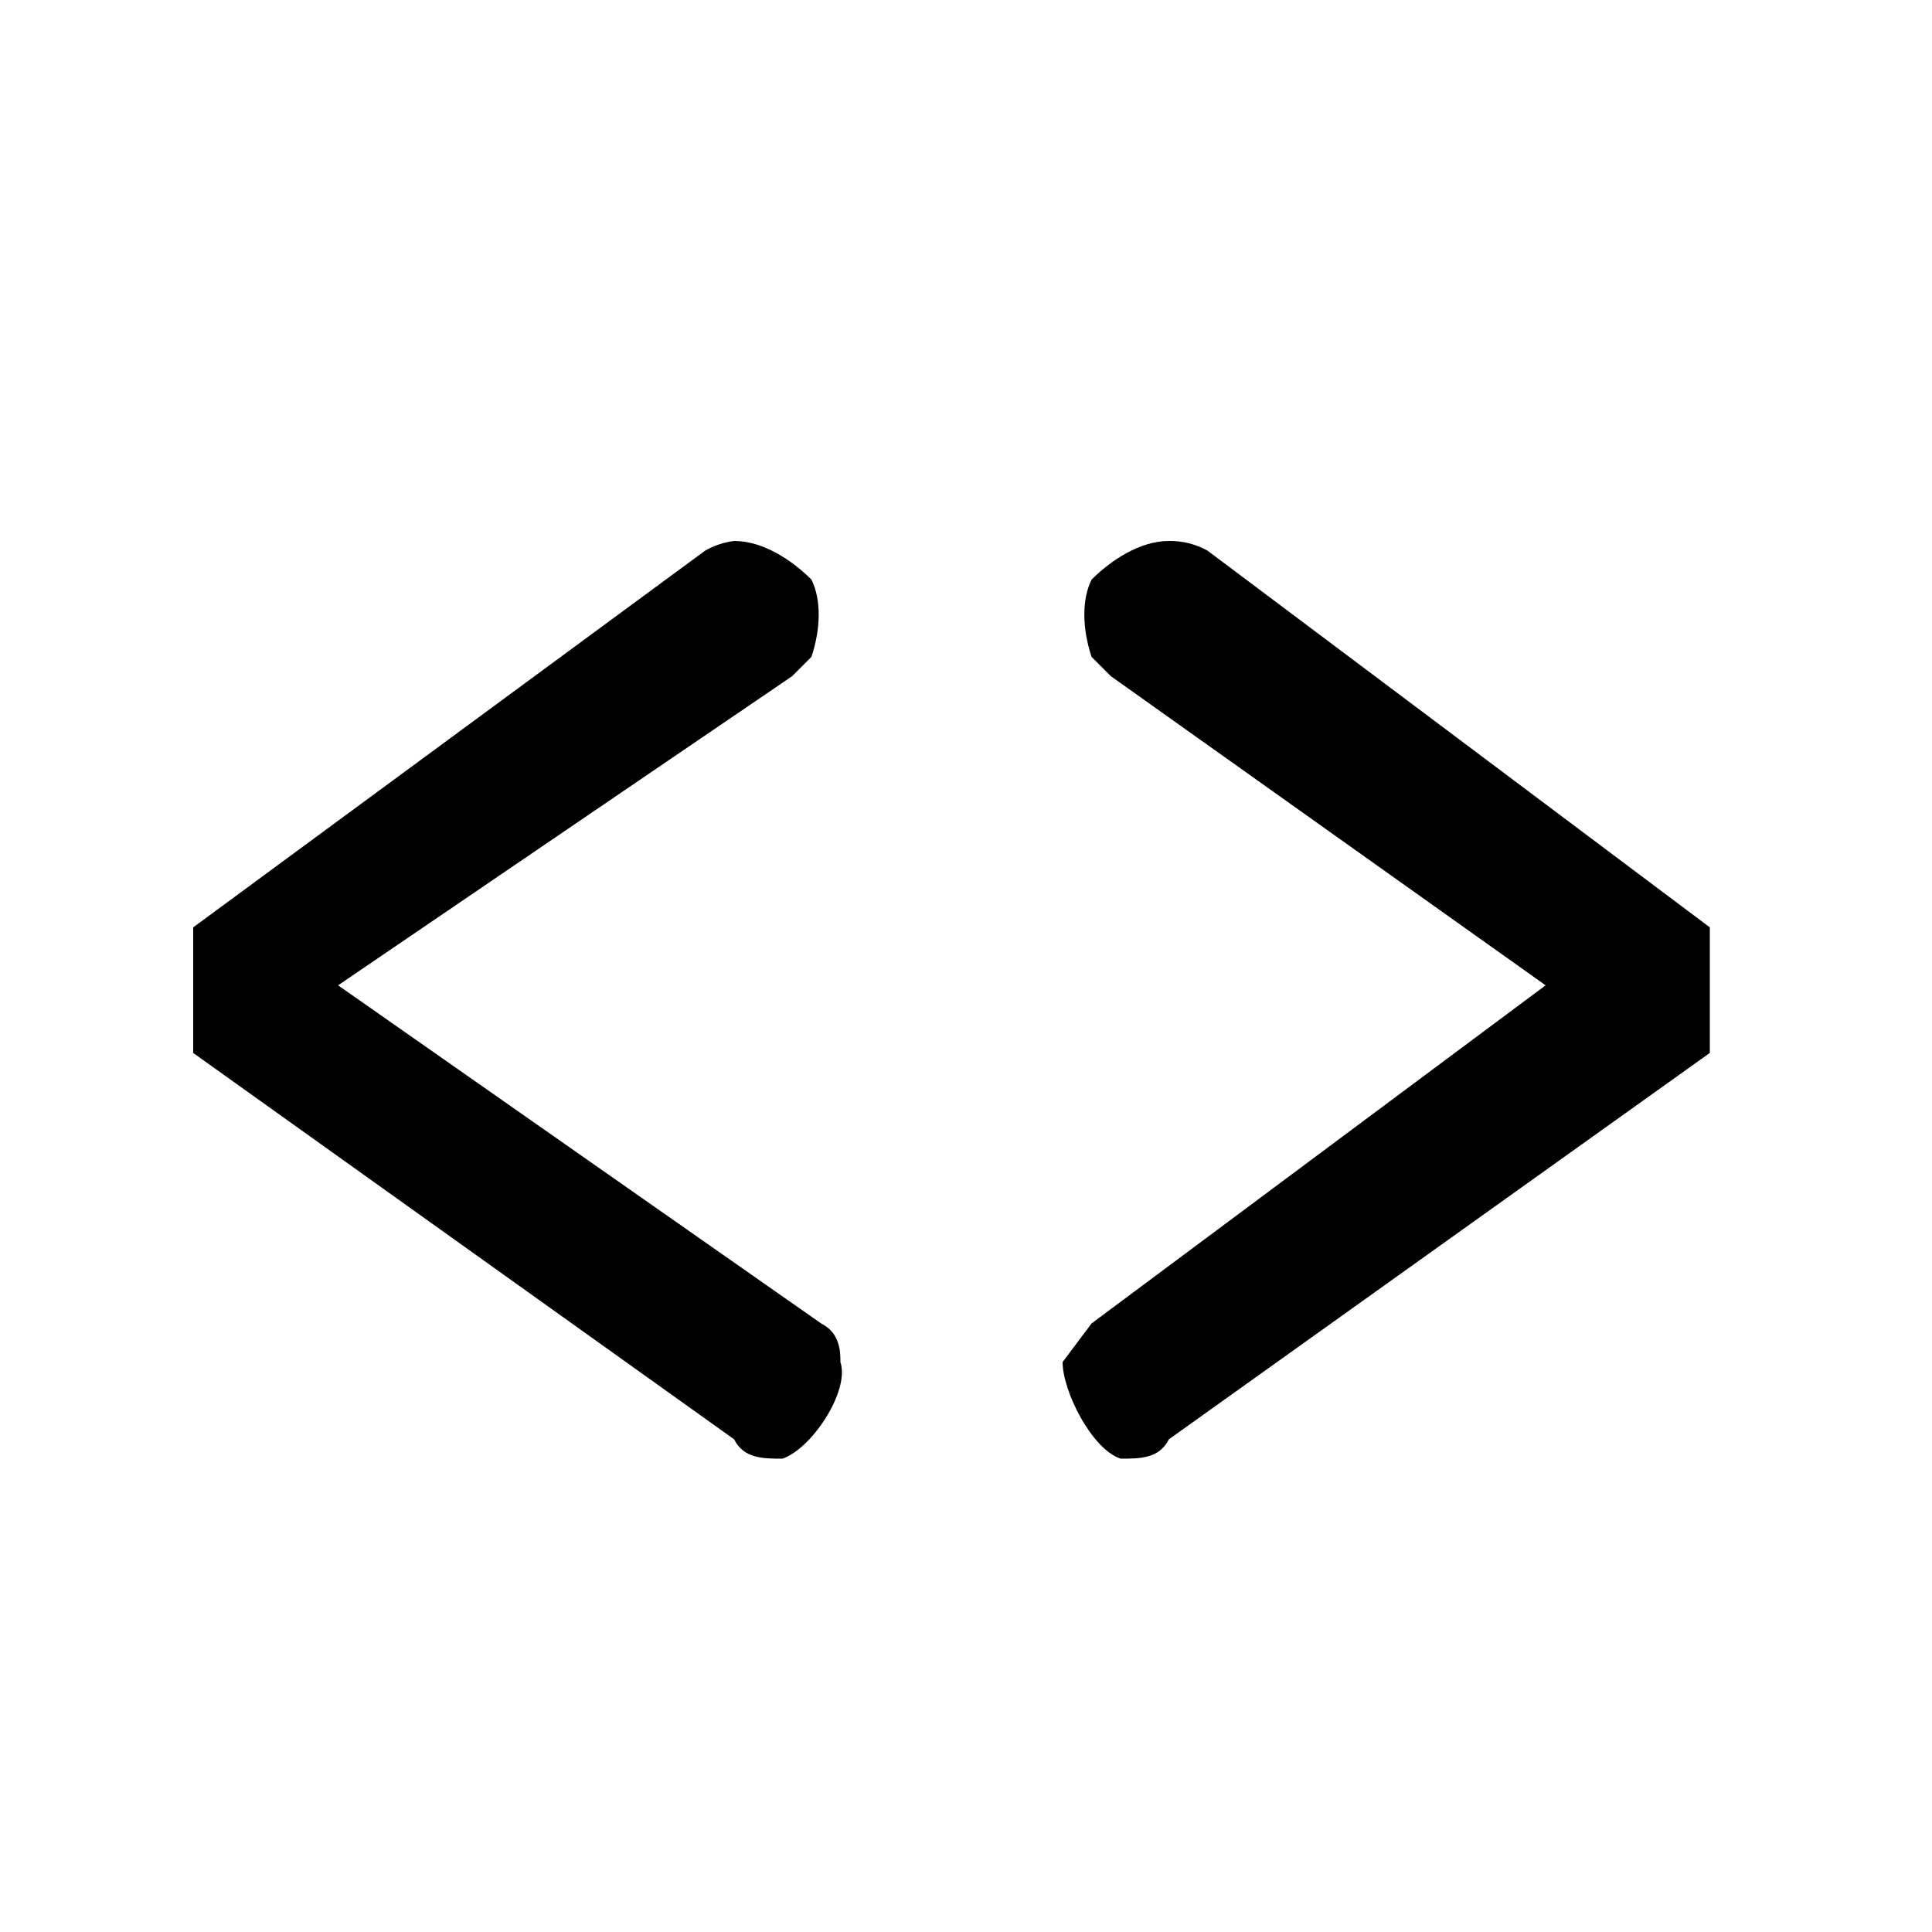
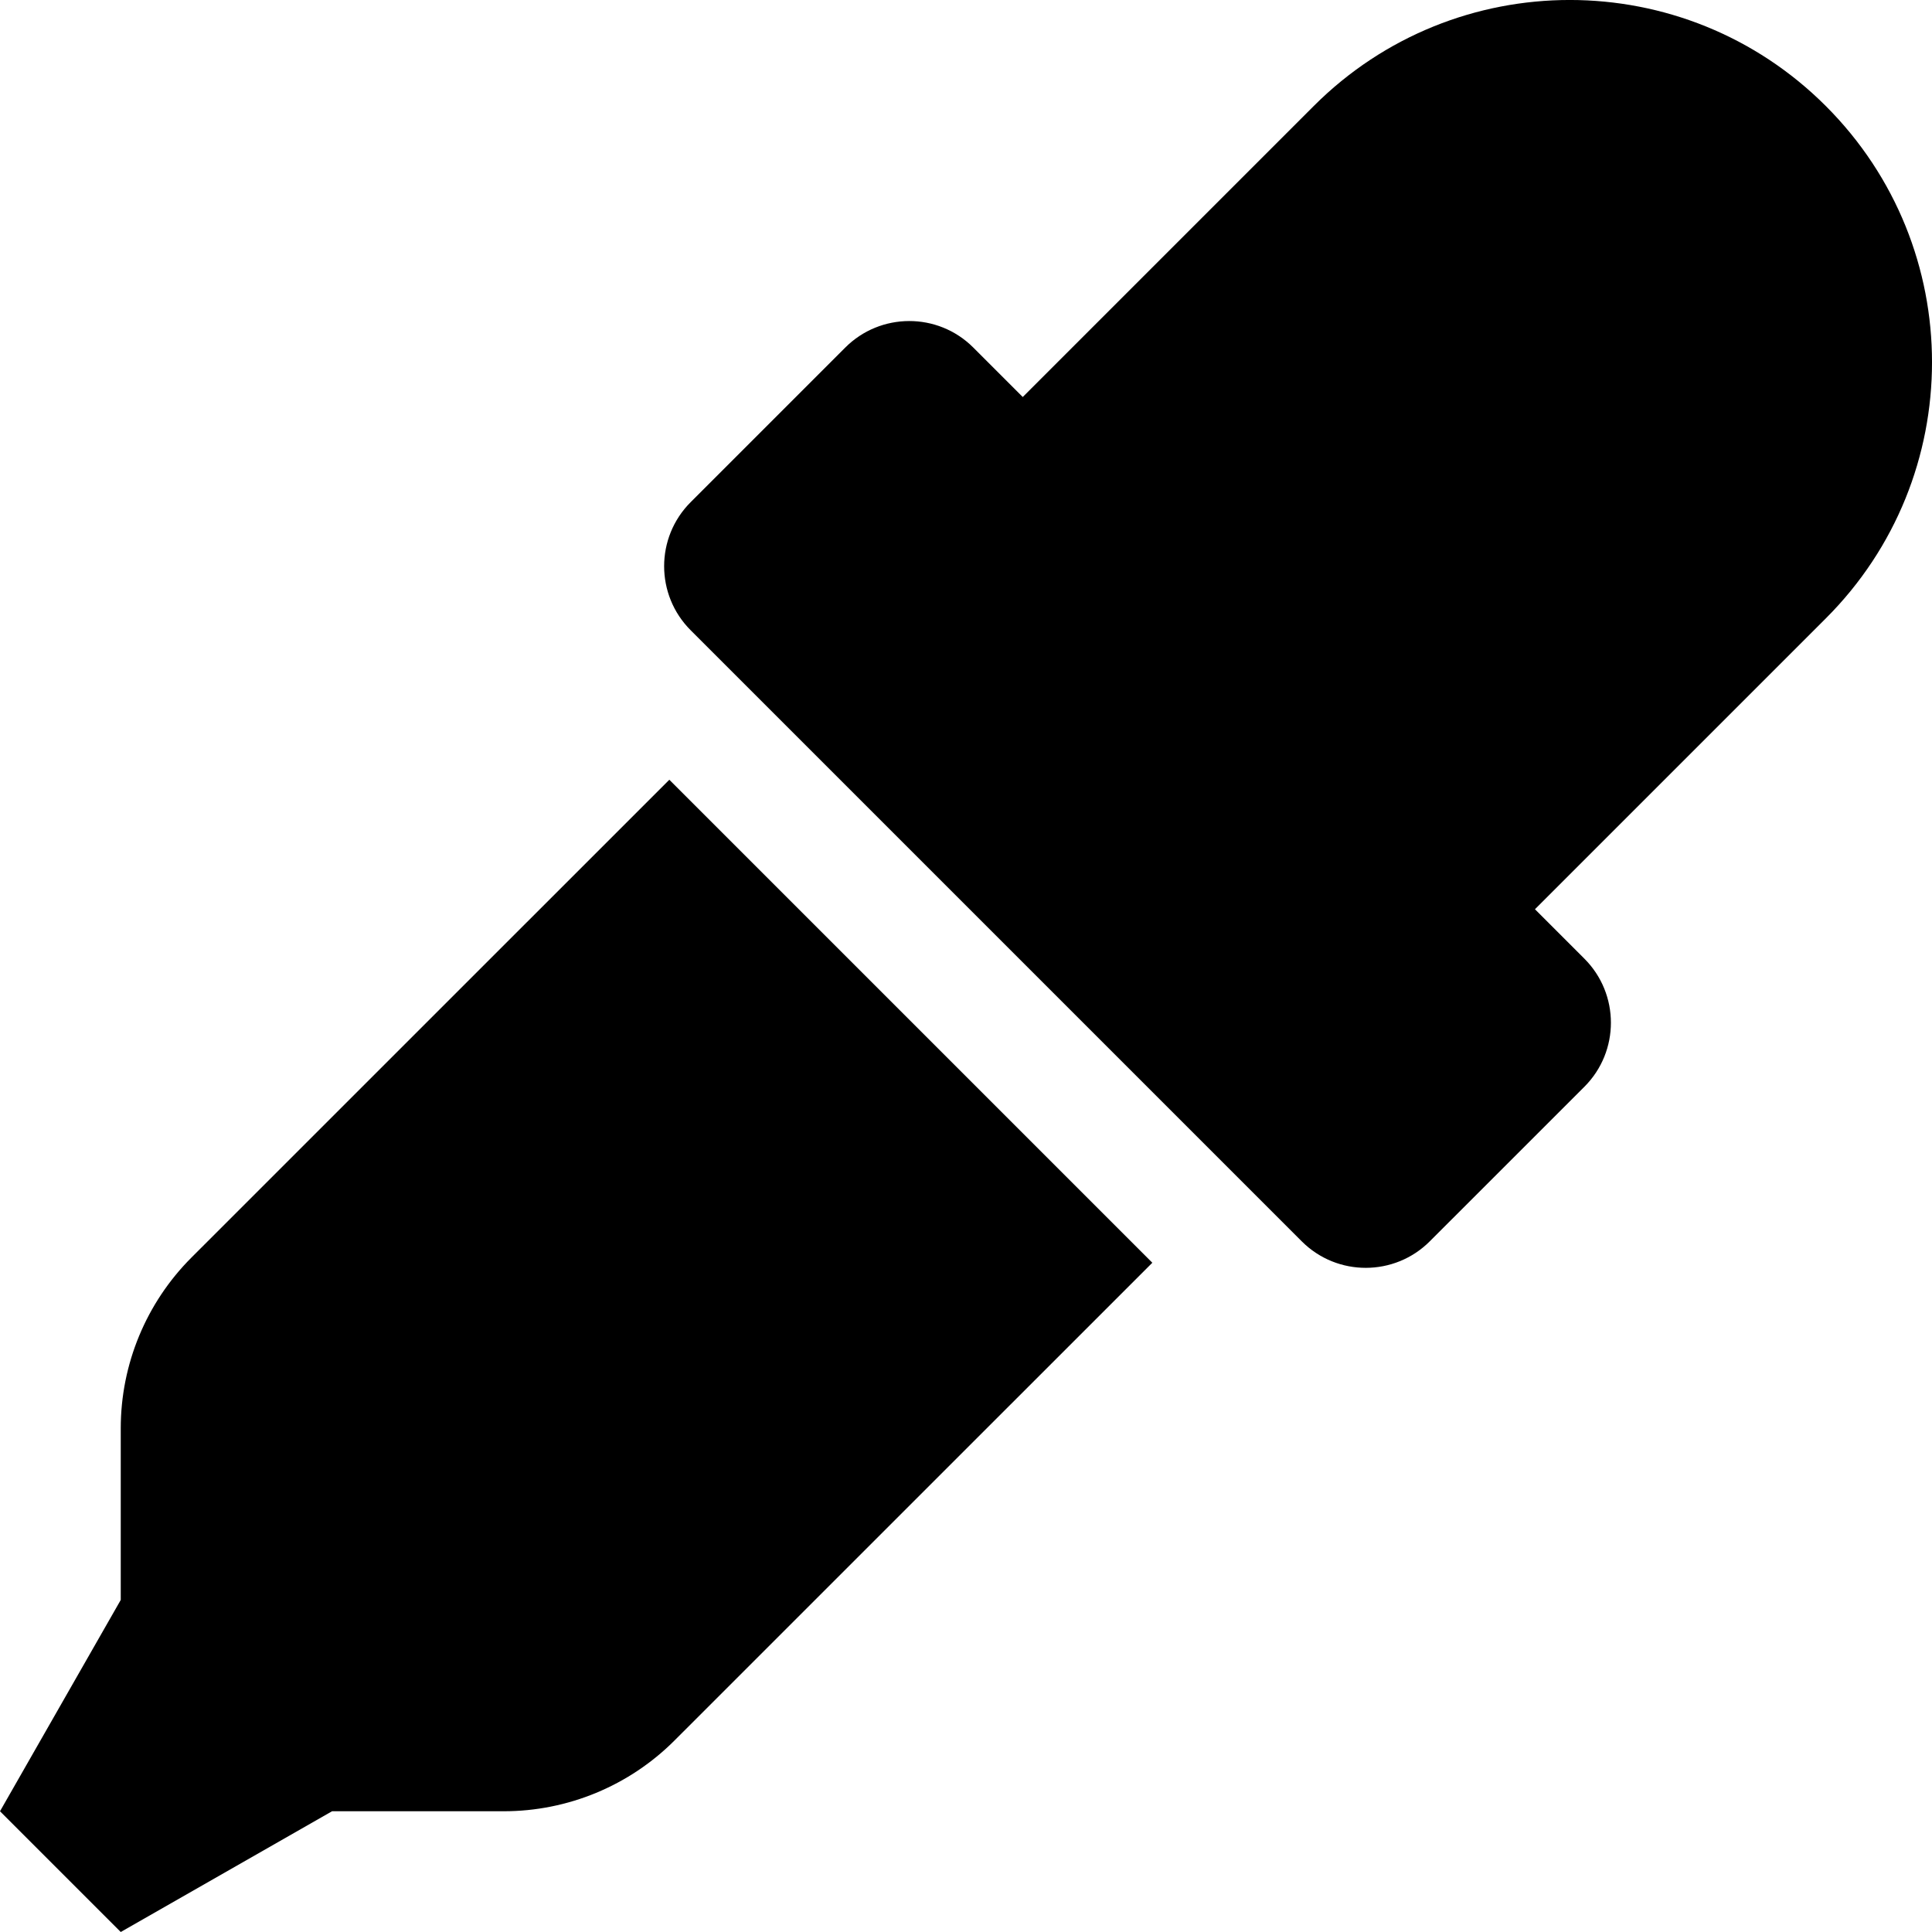
- <svg xmlns="http://www.w3.org/2000/svg" viewBox="0 0 20 20">
-   <path d="M12.5 5.7l5.2 3.9v1.3l-5.6 4c-.1.2-.3.2-.5.2-.3-.1-.6-.7-.6-1l.3-.4 4.7-3.5L11.5 7l-.2-.2c-.1-.3-.1-.6 0-.8.2-.2.5-.4.8-.4a.8.8 0 0 1 .4.1zm-5.2 0L2 9.6v1.3l5.6 4c.1.2.3.2.5.2.3-.1.7-.7.6-1 0-.1 0-.3-.2-.4l-5-3.5L8.2 7l.2-.2c.1-.3.1-.6 0-.8-.2-.2-.5-.4-.8-.4a.8.8 0 0 0-.3.1z" />
+ <svg xmlns="http://www.w3.org/2000/svg" aria-hidden="true" focusable="false" data-prefix="fas" data-icon="eye-dropper" class="svg-inline--fa fa-eye-dropper fa-w-16" role="img" viewBox="0 0 512 512">
+   <path fill="currentColor" d="M50.75 333.25c-12 12-18.75 28.28-18.75 45.26V424L0 480l32 32 56-32h45.49c16.97 0 33.25-6.74 45.25-18.74l126.64-126.62-128-128L50.75 333.25zM483.88 28.12c-37.47-37.5-98.28-37.5-135.75 0l-77.09 77.09-13.1-13.1c-9.44-9.44-24.65-9.31-33.94 0l-40.97 40.97c-9.37 9.37-9.37 24.57 0 33.94l161.94 161.94c9.44 9.44 24.65 9.31 33.94 0L419.88 288c9.37-9.37 9.37-24.57 0-33.94l-13.1-13.1 77.09-77.09c37.51-37.48 37.51-98.26.01-135.75z" />
</svg>
